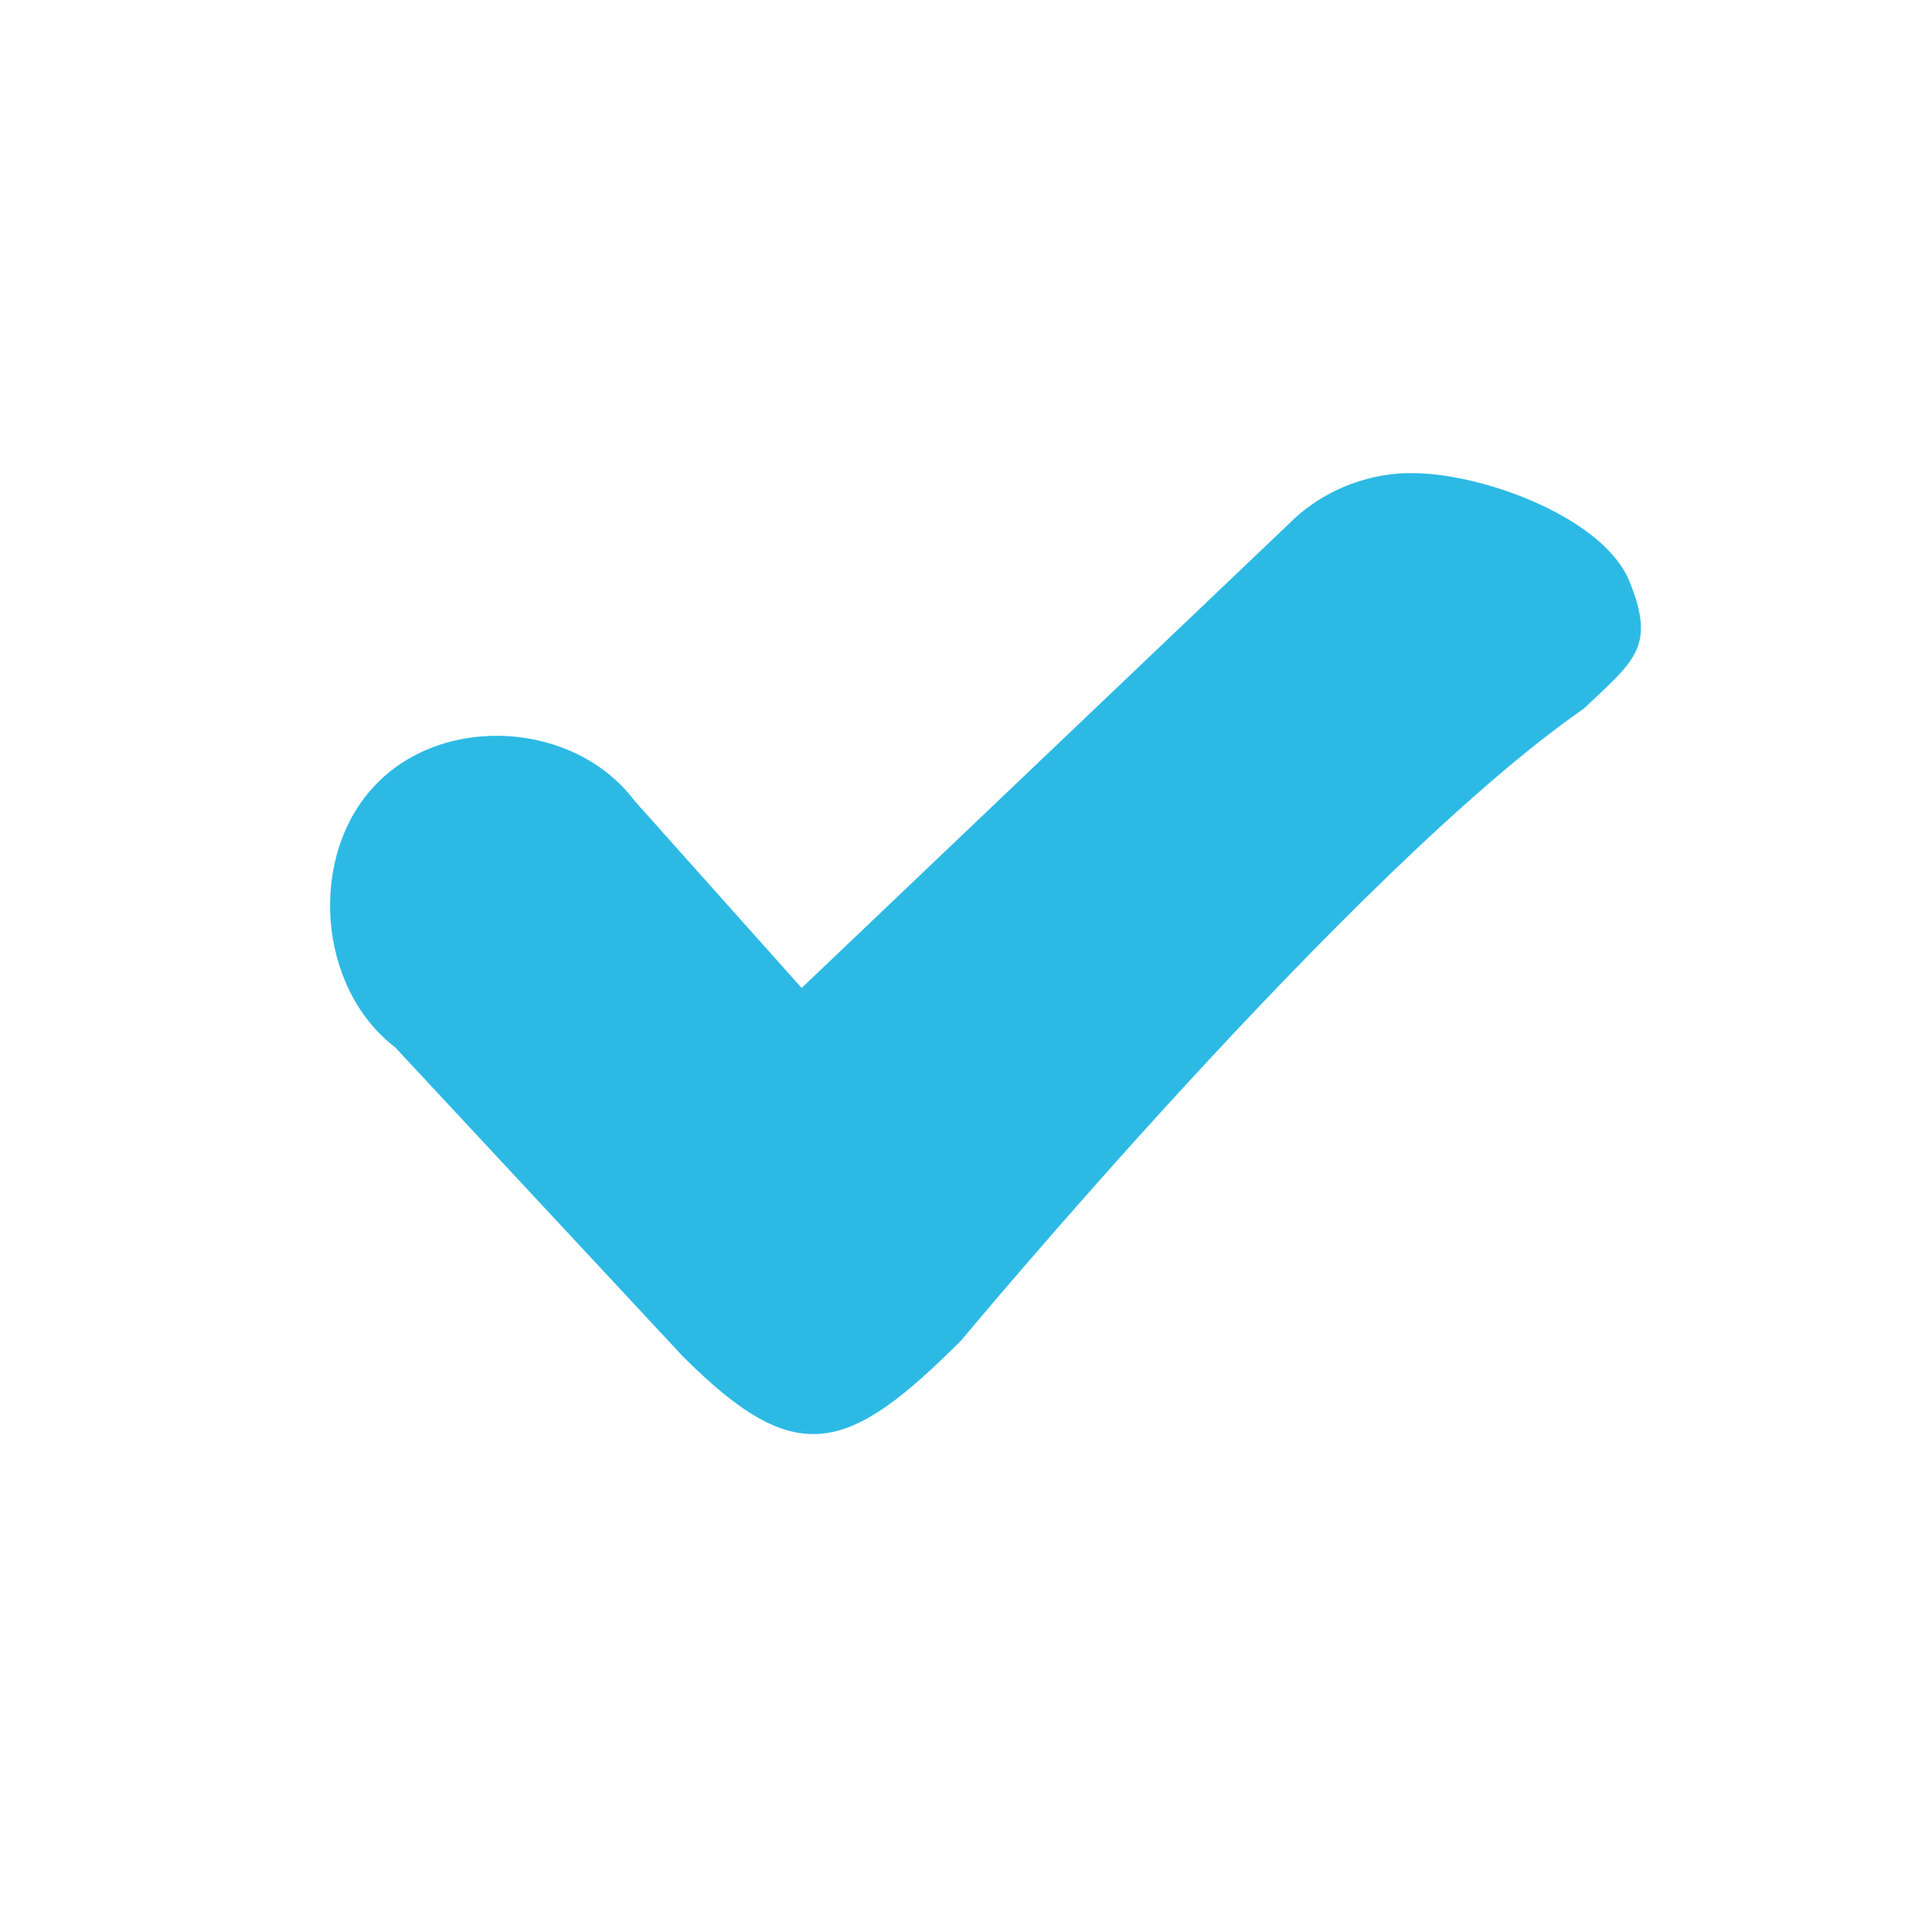
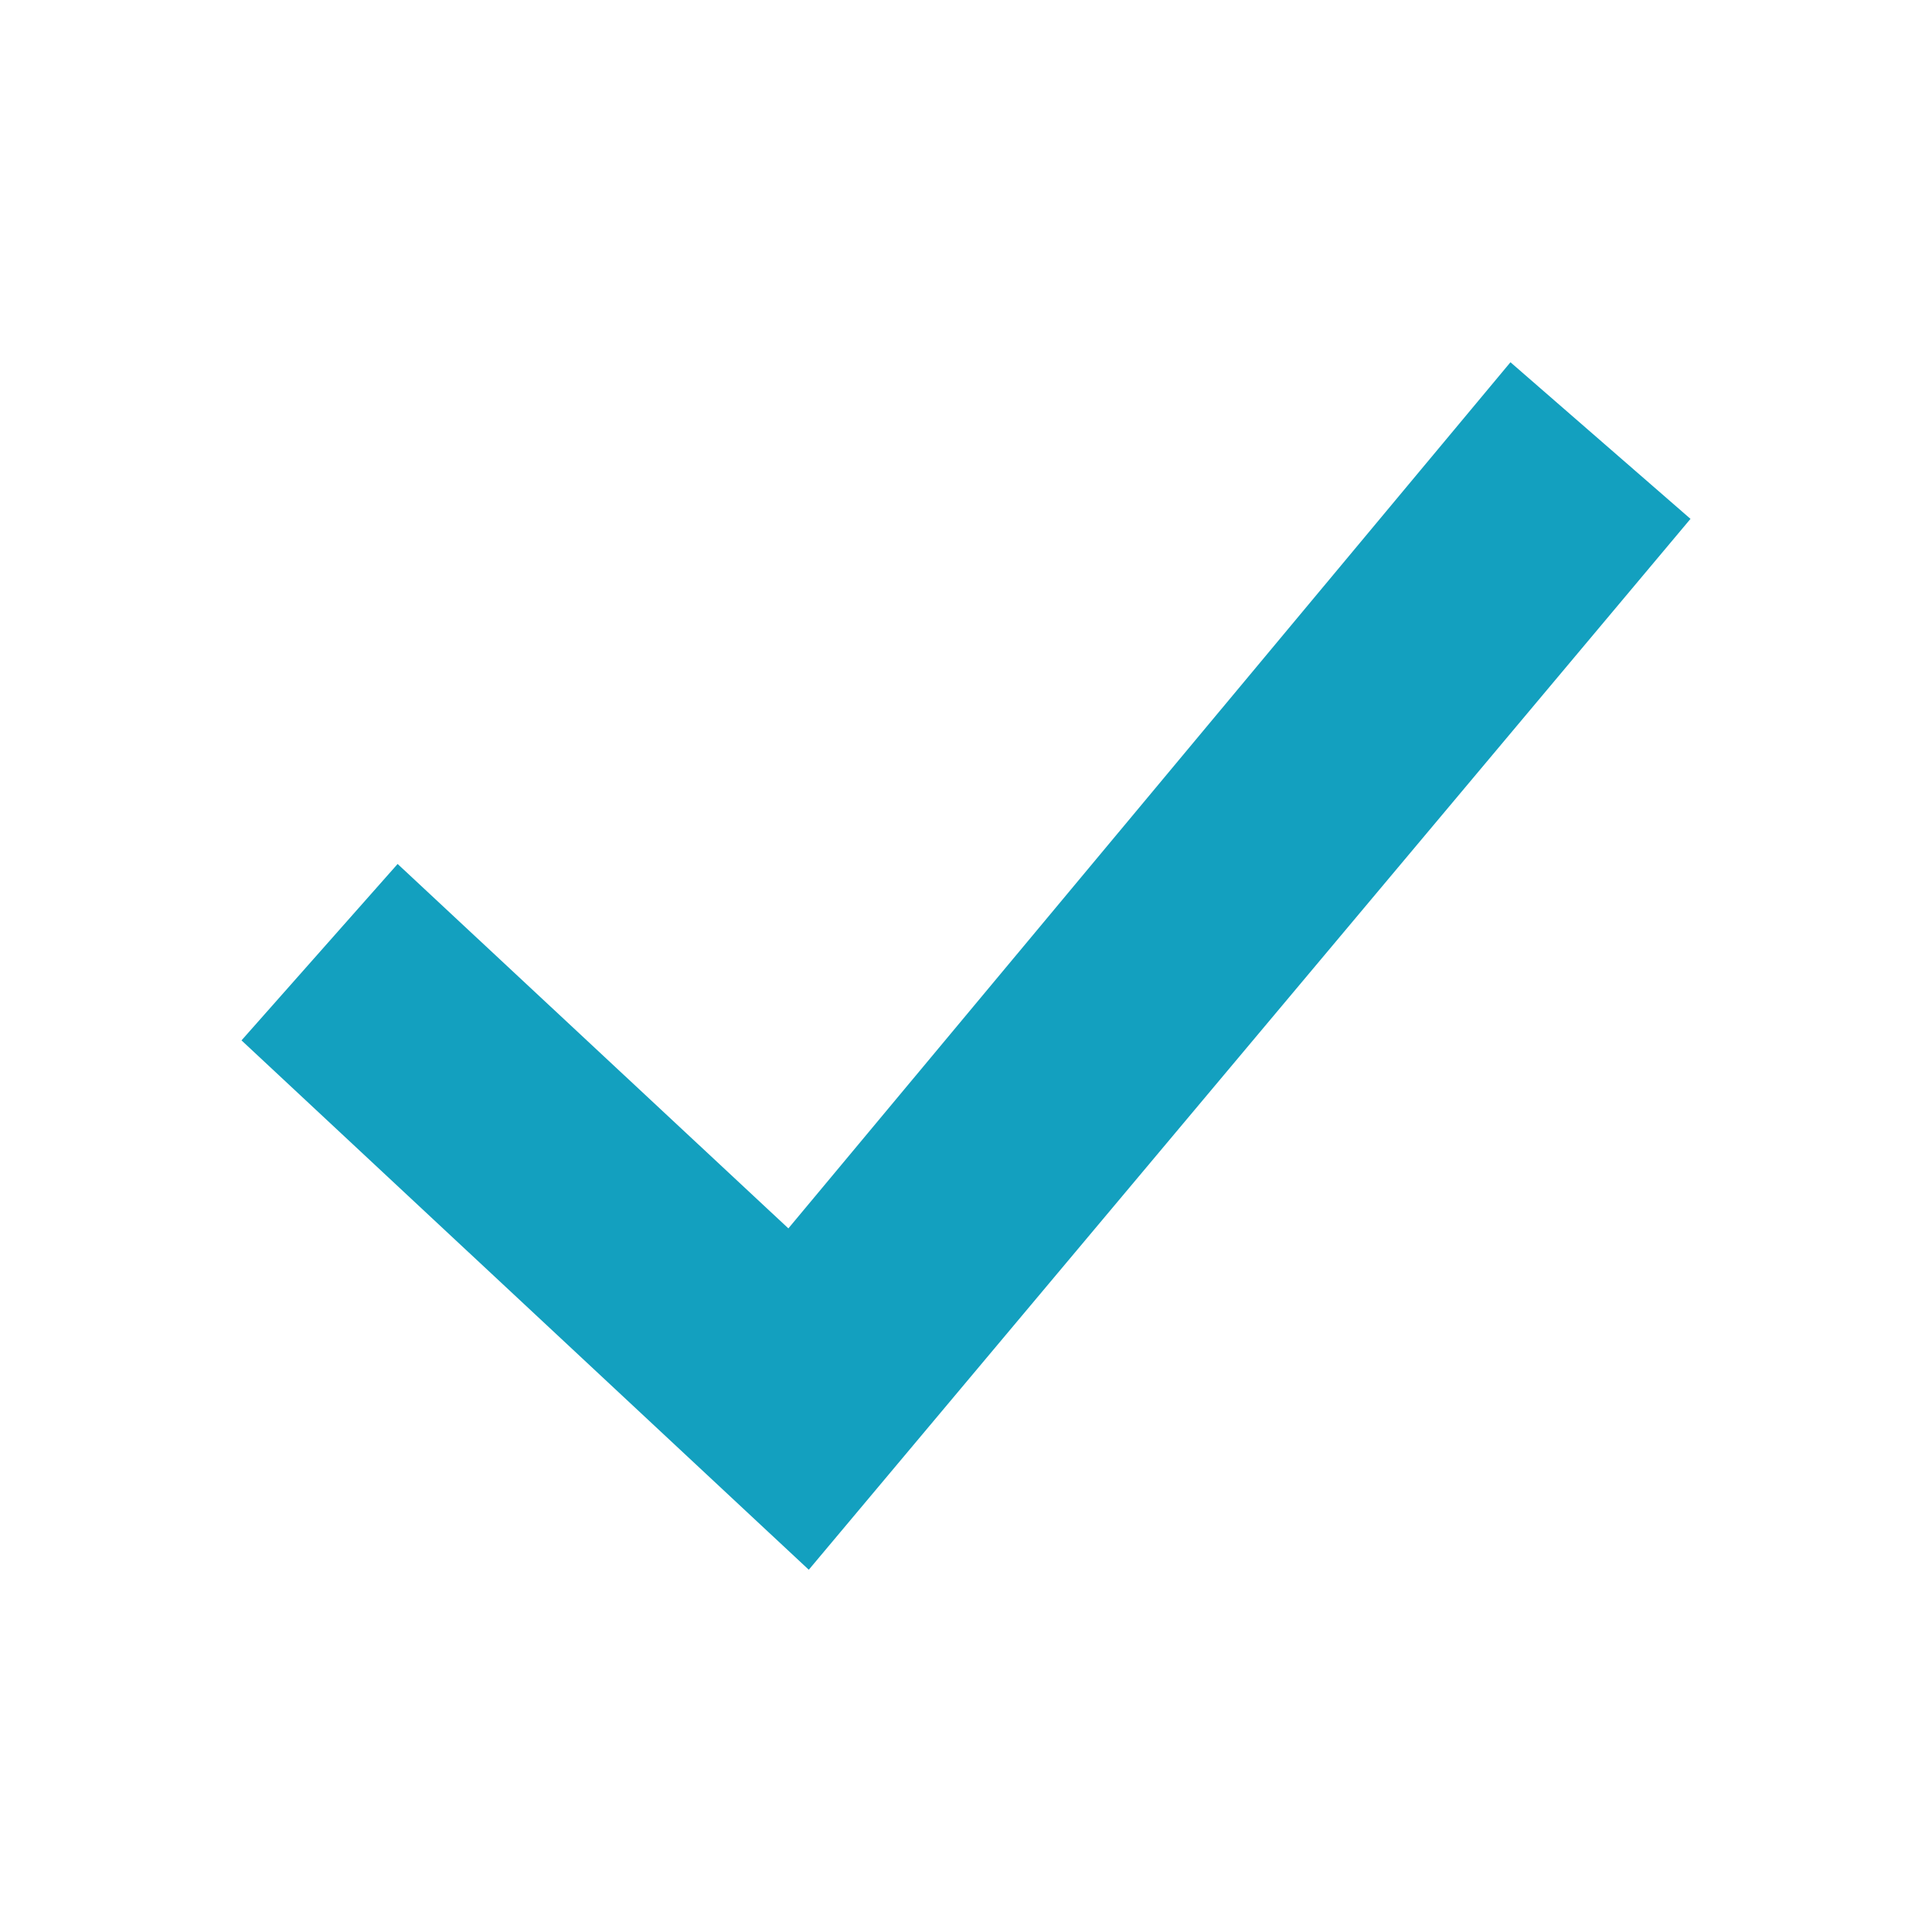
<svg xmlns="http://www.w3.org/2000/svg" viewBox="0 0 16 16" id="svg2" version="1.1" width="100%" height="100%">
  <defs id="defs10" />
-   <path id="path6" d="m 11.653,3.918 c -0.366,0.01 -0.727,0.162 -0.986,0.427 L 6.639,8.182 5.256,6.633 C 4.764,5.977 3.686,5.906 3.116,6.493 2.546,7.079 2.625,8.178 3.273,8.674 l 2.383,2.56 c 0.937,0.937 1.359,0.812 2.305,-0.134 0,0 3.25,-3.91 5.156,-5.232 0.421,-0.399 0.597,-0.51 0.378,-1.052 -0.219,-0.542 -1.266,-0.916 -1.841,-0.897 z" style="line-height:normal;color:#000000;fill:#2cbae5;fill-opacity:1" />
+   <path style="fill:#13a0bf;fill-opacity:1;fill-rule:evenodd;stroke:none;stroke-width:0;stroke-linecap:butt;stroke-linejoin:miter;stroke-miterlimit:0;stroke-dasharray:none;stroke-opacity:1" d="M 12.509,3 14,4.297 6.698,13 2,8.616 l 1.293,-1.461 3.236,3.018 z" id="path4424" />
</svg>
